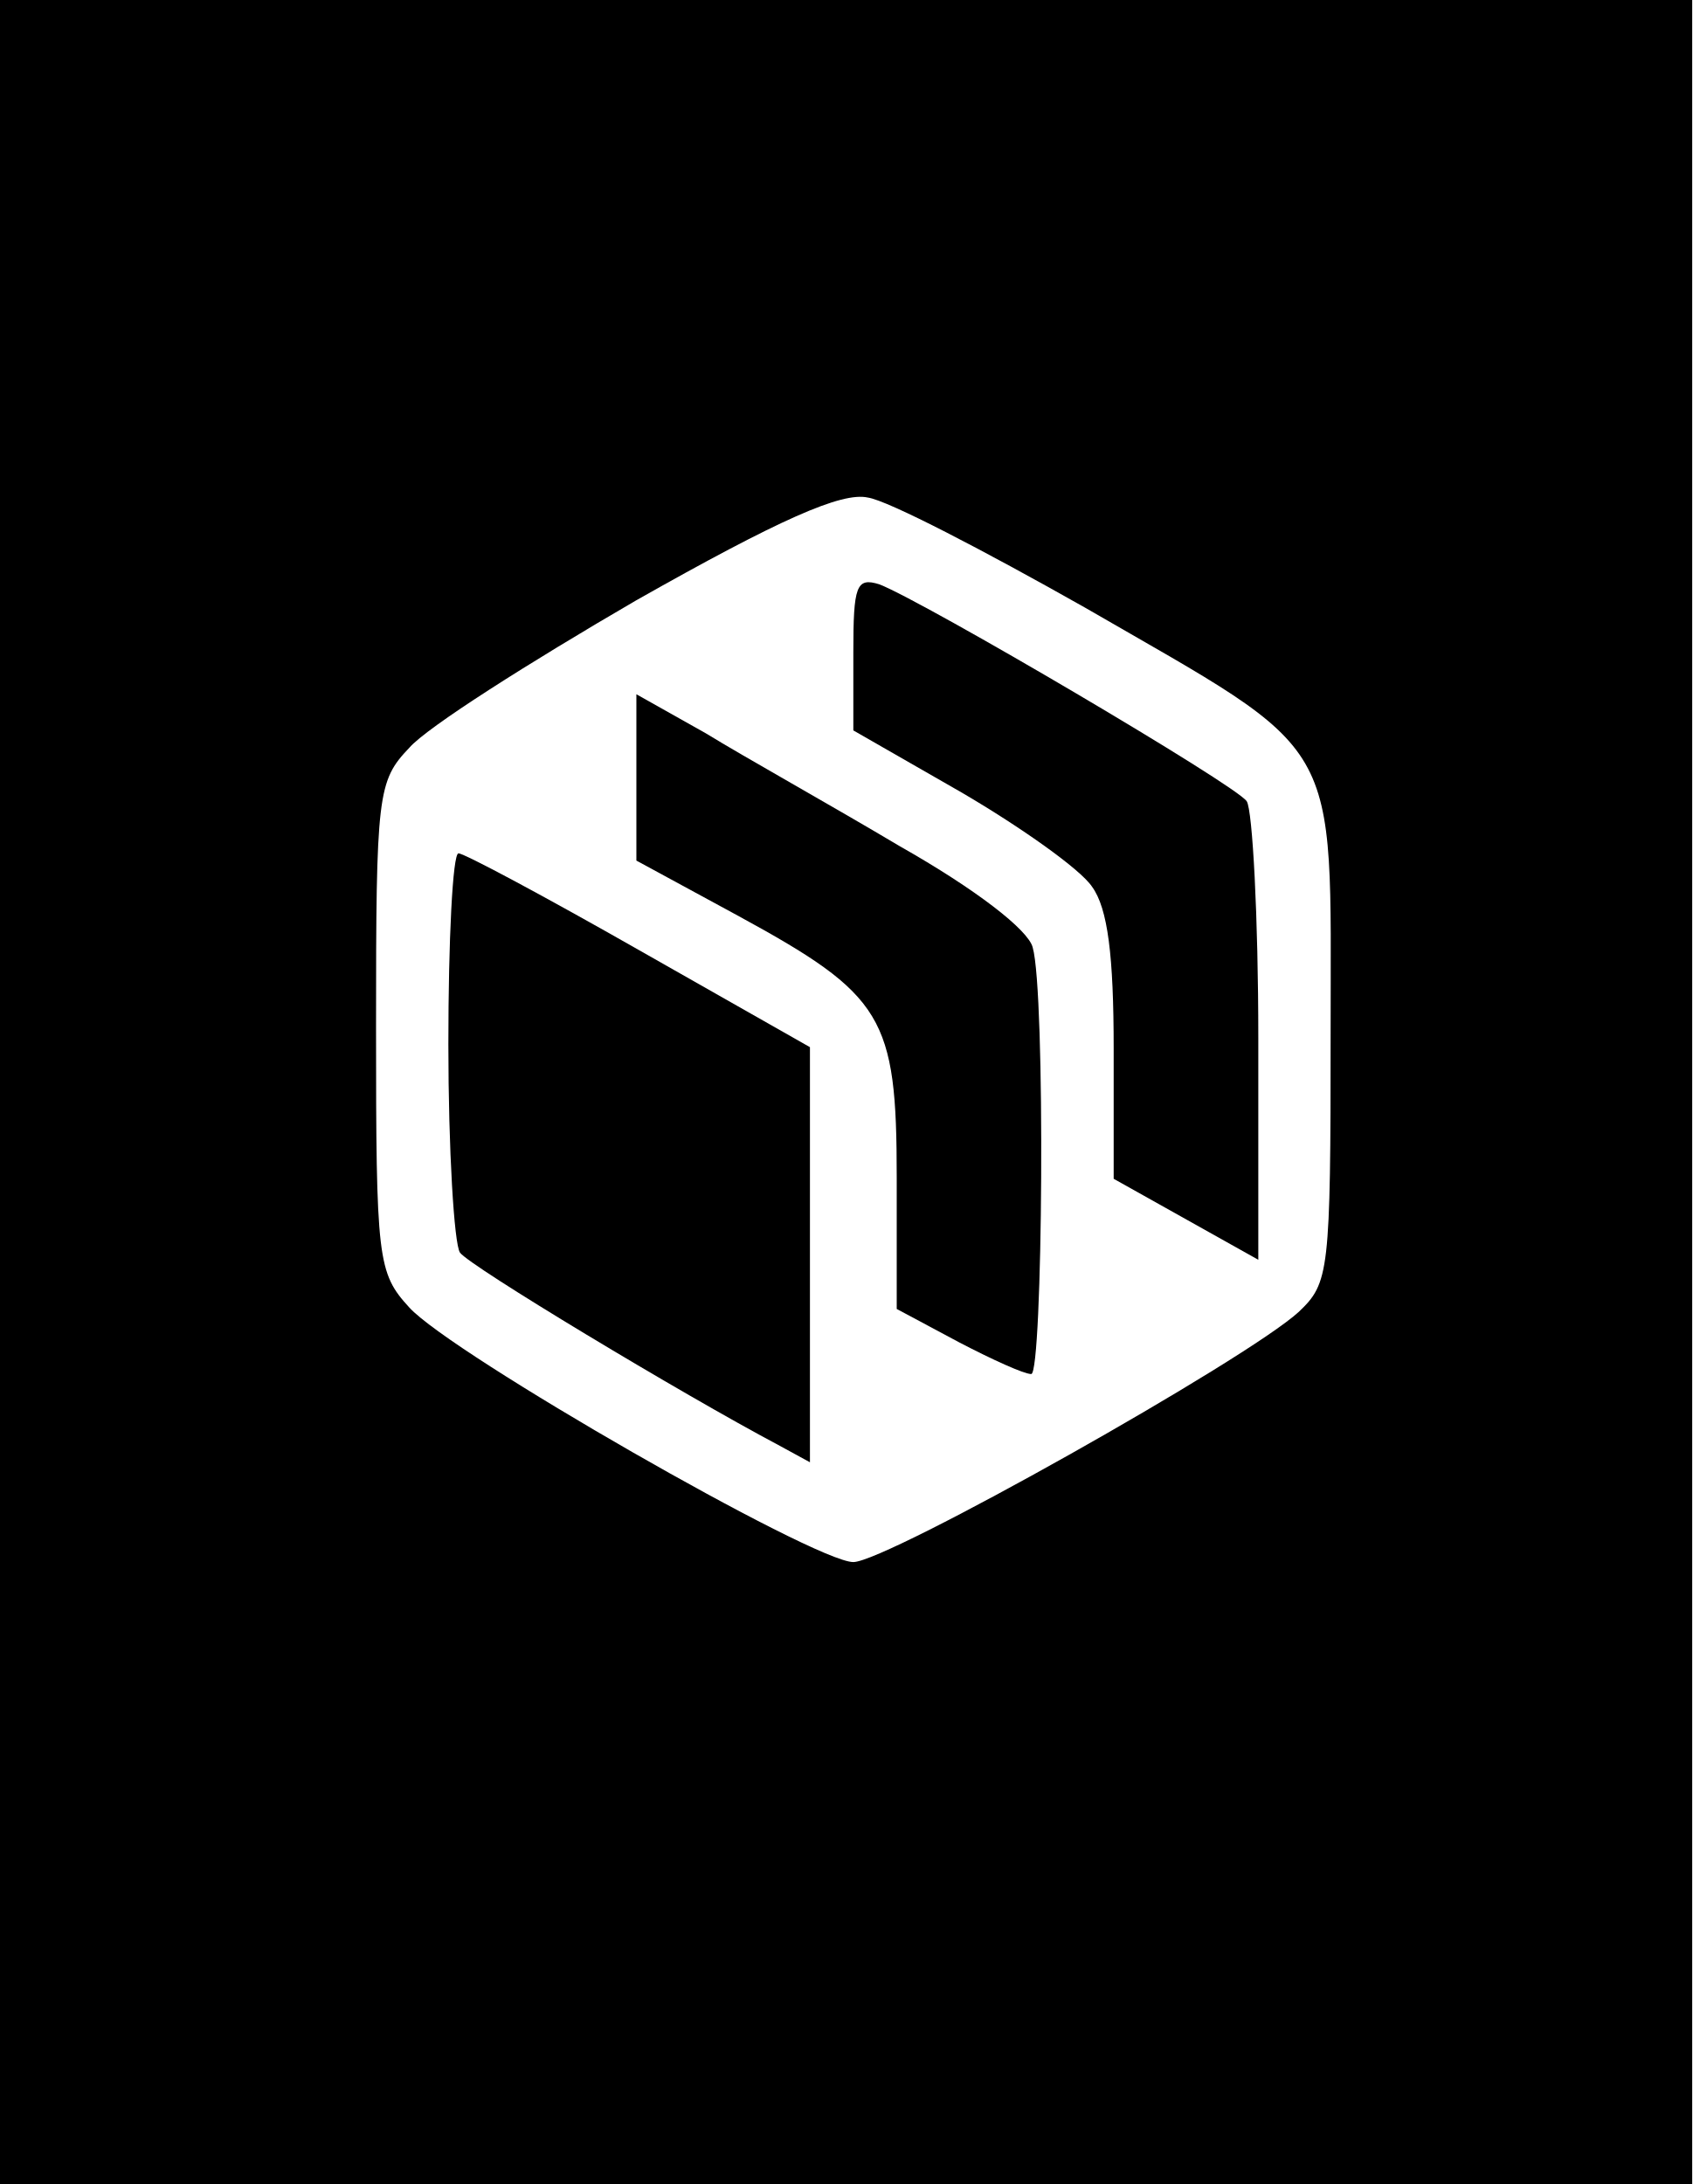
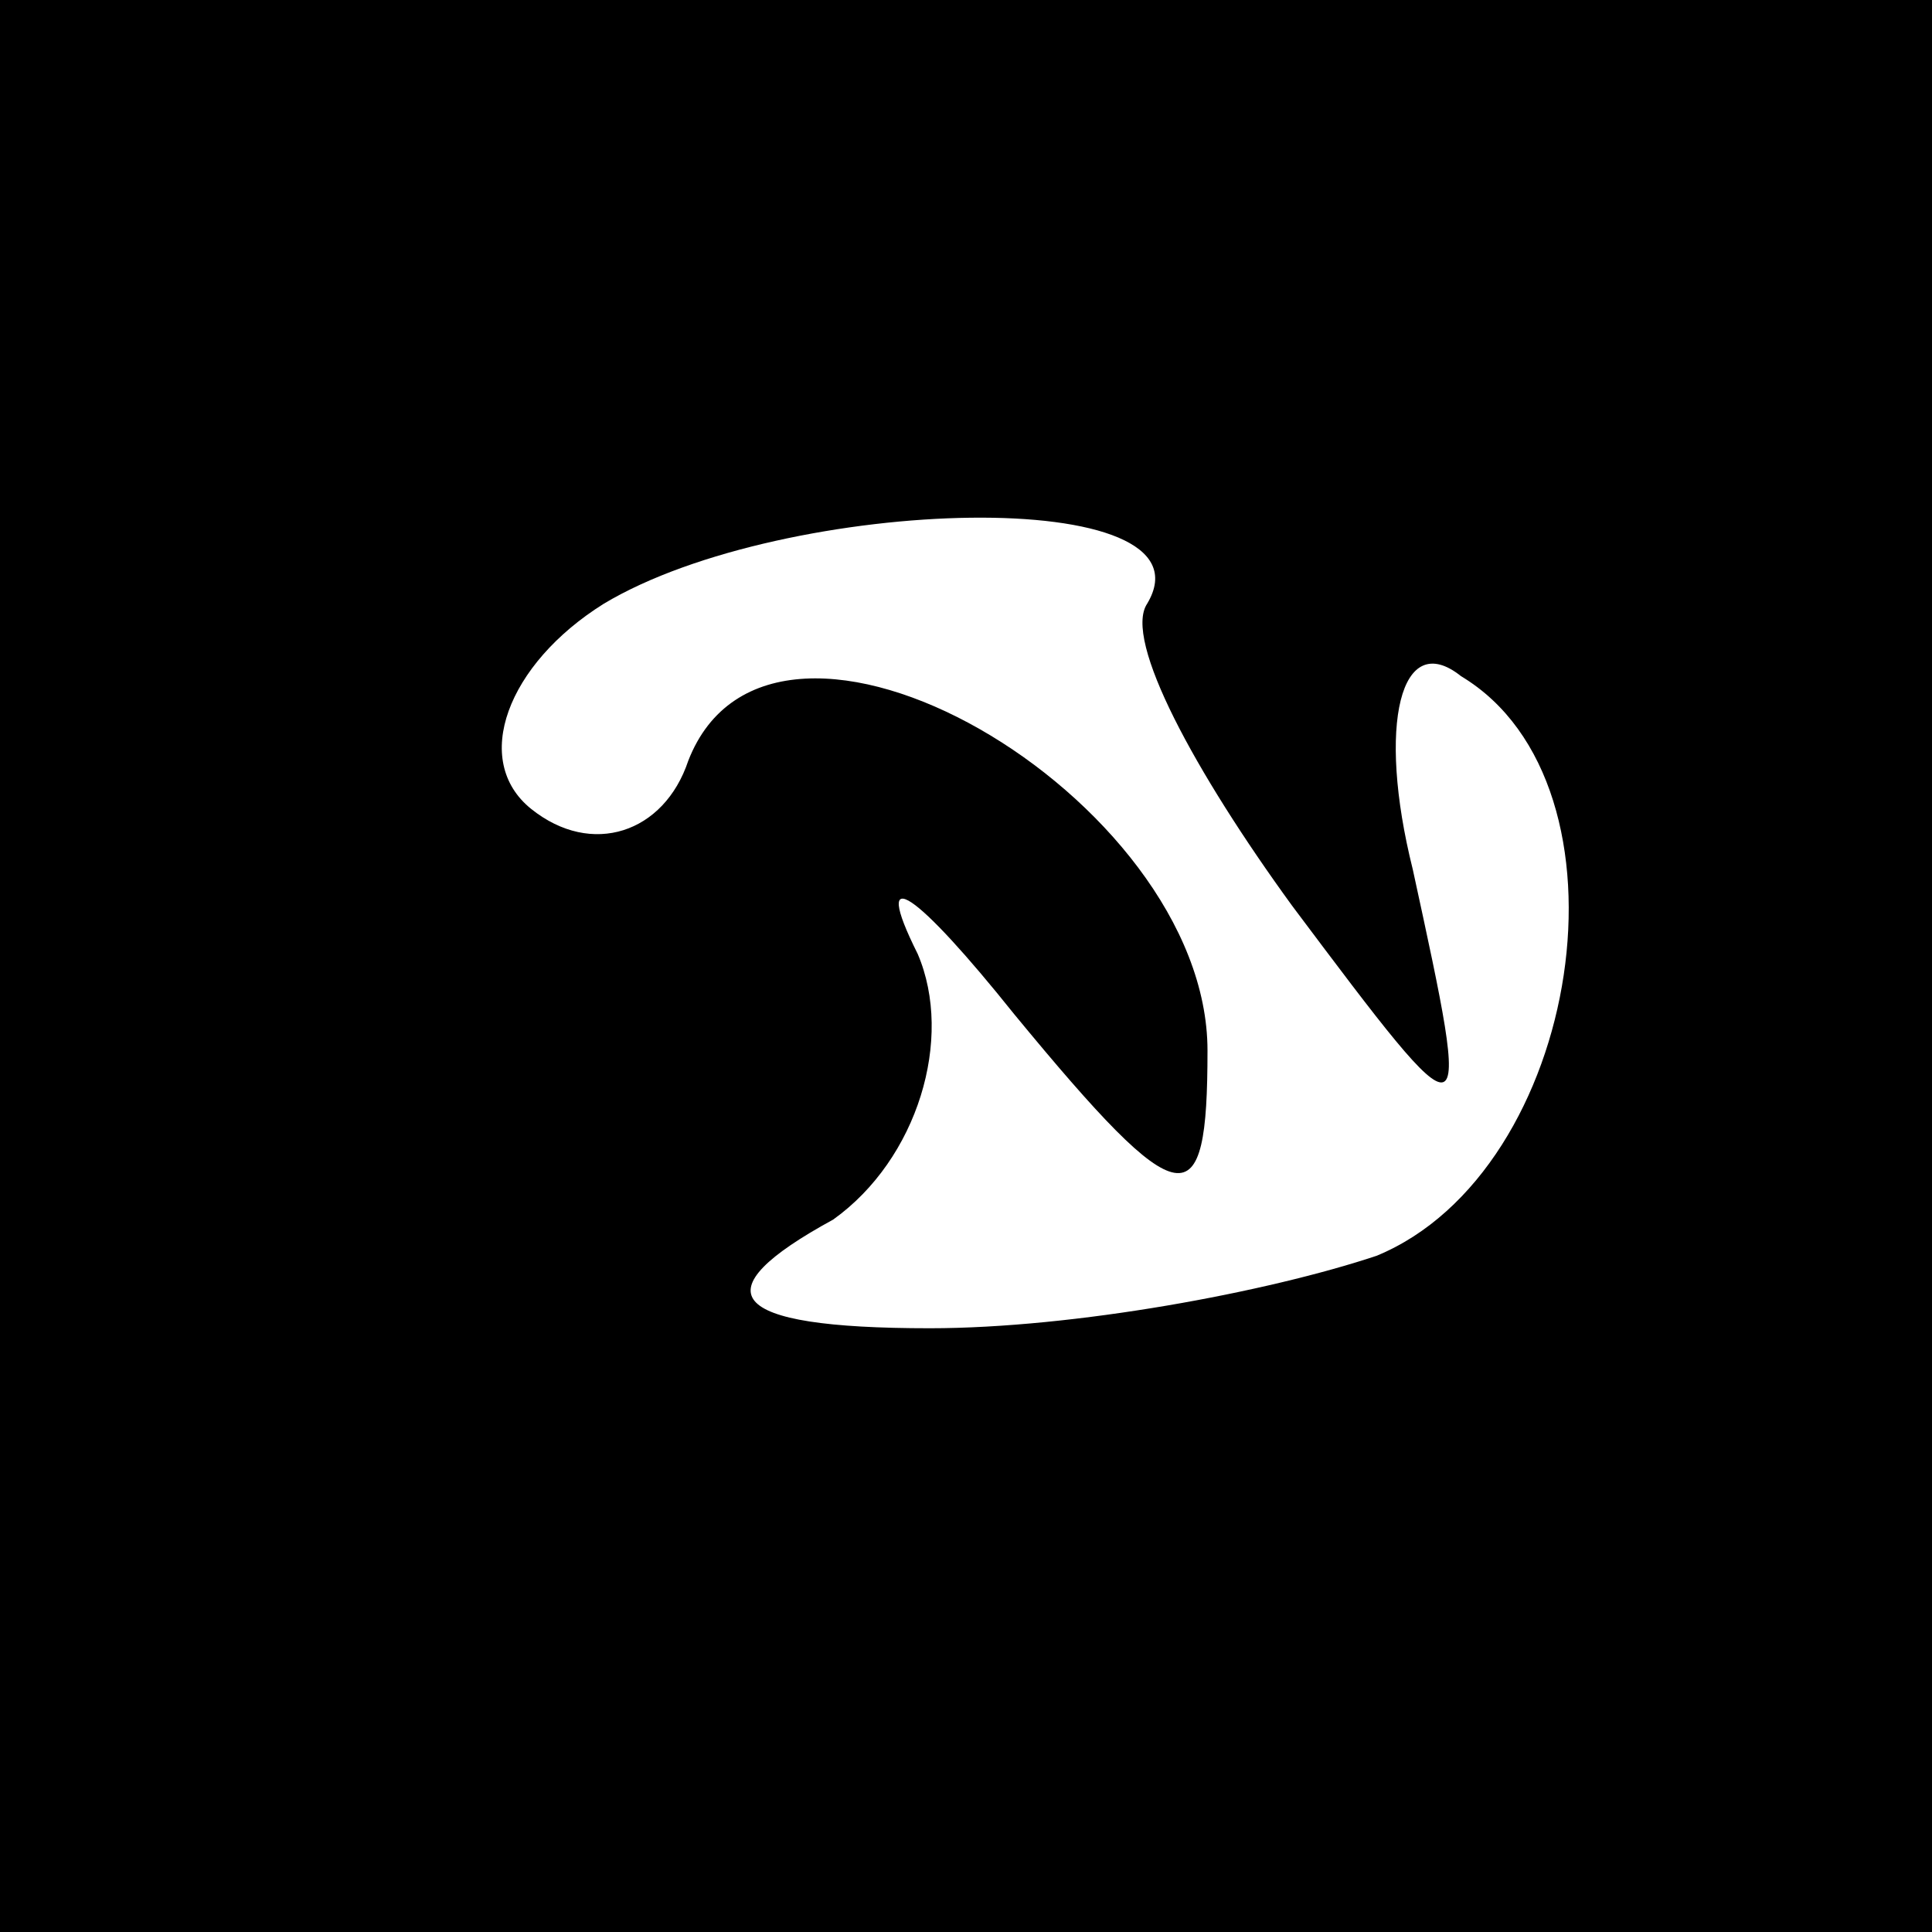
- <svg xmlns="http://www.w3.org/2000/svg" version="1.0" width="117pt" height="151pt" viewBox="0 0 117 151" preserveAspectRatio="xMidYMid meet">
-   <g transform="translate(0,151) scale(0.1,-0.1)" fill="#000000" stroke="none">
-     <path d="M0 755 l0 -755 585 0 585 0 0 755 0 755 -585 0 -585 0 0 -755z m750 335 c180 -104 170 -86 170 -294 0 -166 -1 -173 -22 -193 -36 -33 -285 -173 -308 -173 -27 0 -278 144 -307 176 -22 24 -23 33 -23 194 0 161 1 170 23 193 12 14 83 59 157 102 99 56 142 75 160 71 14 -2 81 -37 150 -76z" />
-     <path d="M590 1059 l0 -54 75 -43 c41 -24 82 -53 90 -65 11 -15 15 -48 15 -112 l0 -90 50 -28 50 -28 0 153 c0 84 -4 158 -8 164 -7 11 -223 138 -254 150 -16 5 -18 -1 -18 -47z" />
-     <path d="M440 973 l0 -58 70 -38 c101 -55 110 -70 110 -181 l0 -91 43 -23 c23 -12 45 -22 50 -22 8 0 10 264 1 295 -3 12 -39 40 -92 70 -47 28 -108 62 -134 78 l-48 27 0 -57z" />
-     <path d="M310 788 c0 -73 4 -138 8 -144 6 -9 154 -98 220 -133 l22 -12 0 144 0 143 -118 67 c-65 37 -121 67 -125 67 -4 0 -7 -60 -7 -132z" />
+ <svg xmlns="http://www.w3.org/2000/svg" version="1.0" width="16pt" height="16pt" viewBox="0 0 16 16" preserveAspectRatio="xMidYMid meet">
+   <g transform="translate(0,16) scale(0.1,-0.1)" fill="#000000" stroke="none">
+     <path d="M0 80 l0 -80 80 0 80 0 0 80 0 80 -80 0 -80 0 0 -80z m95 30 c-2 -3 4 -14 12 -25 15 -20 15 -20 10 3 -3 12 -1 20 4 16 15 -9 10 -41 -7 -48 -9 -3 -25 -6 -37 -6 -17 0 -19 3 -8 9 7 5 10 15 7 22 -4 8 0 5 8 -5 14 -17 16 -17 16 -3 0 21 -36 42 -43 24 -2 -6 -8 -8 -13 -4 -5 4 -2 12 6 17 15 9 51 10 45 0z" />
  </g>
</svg>
